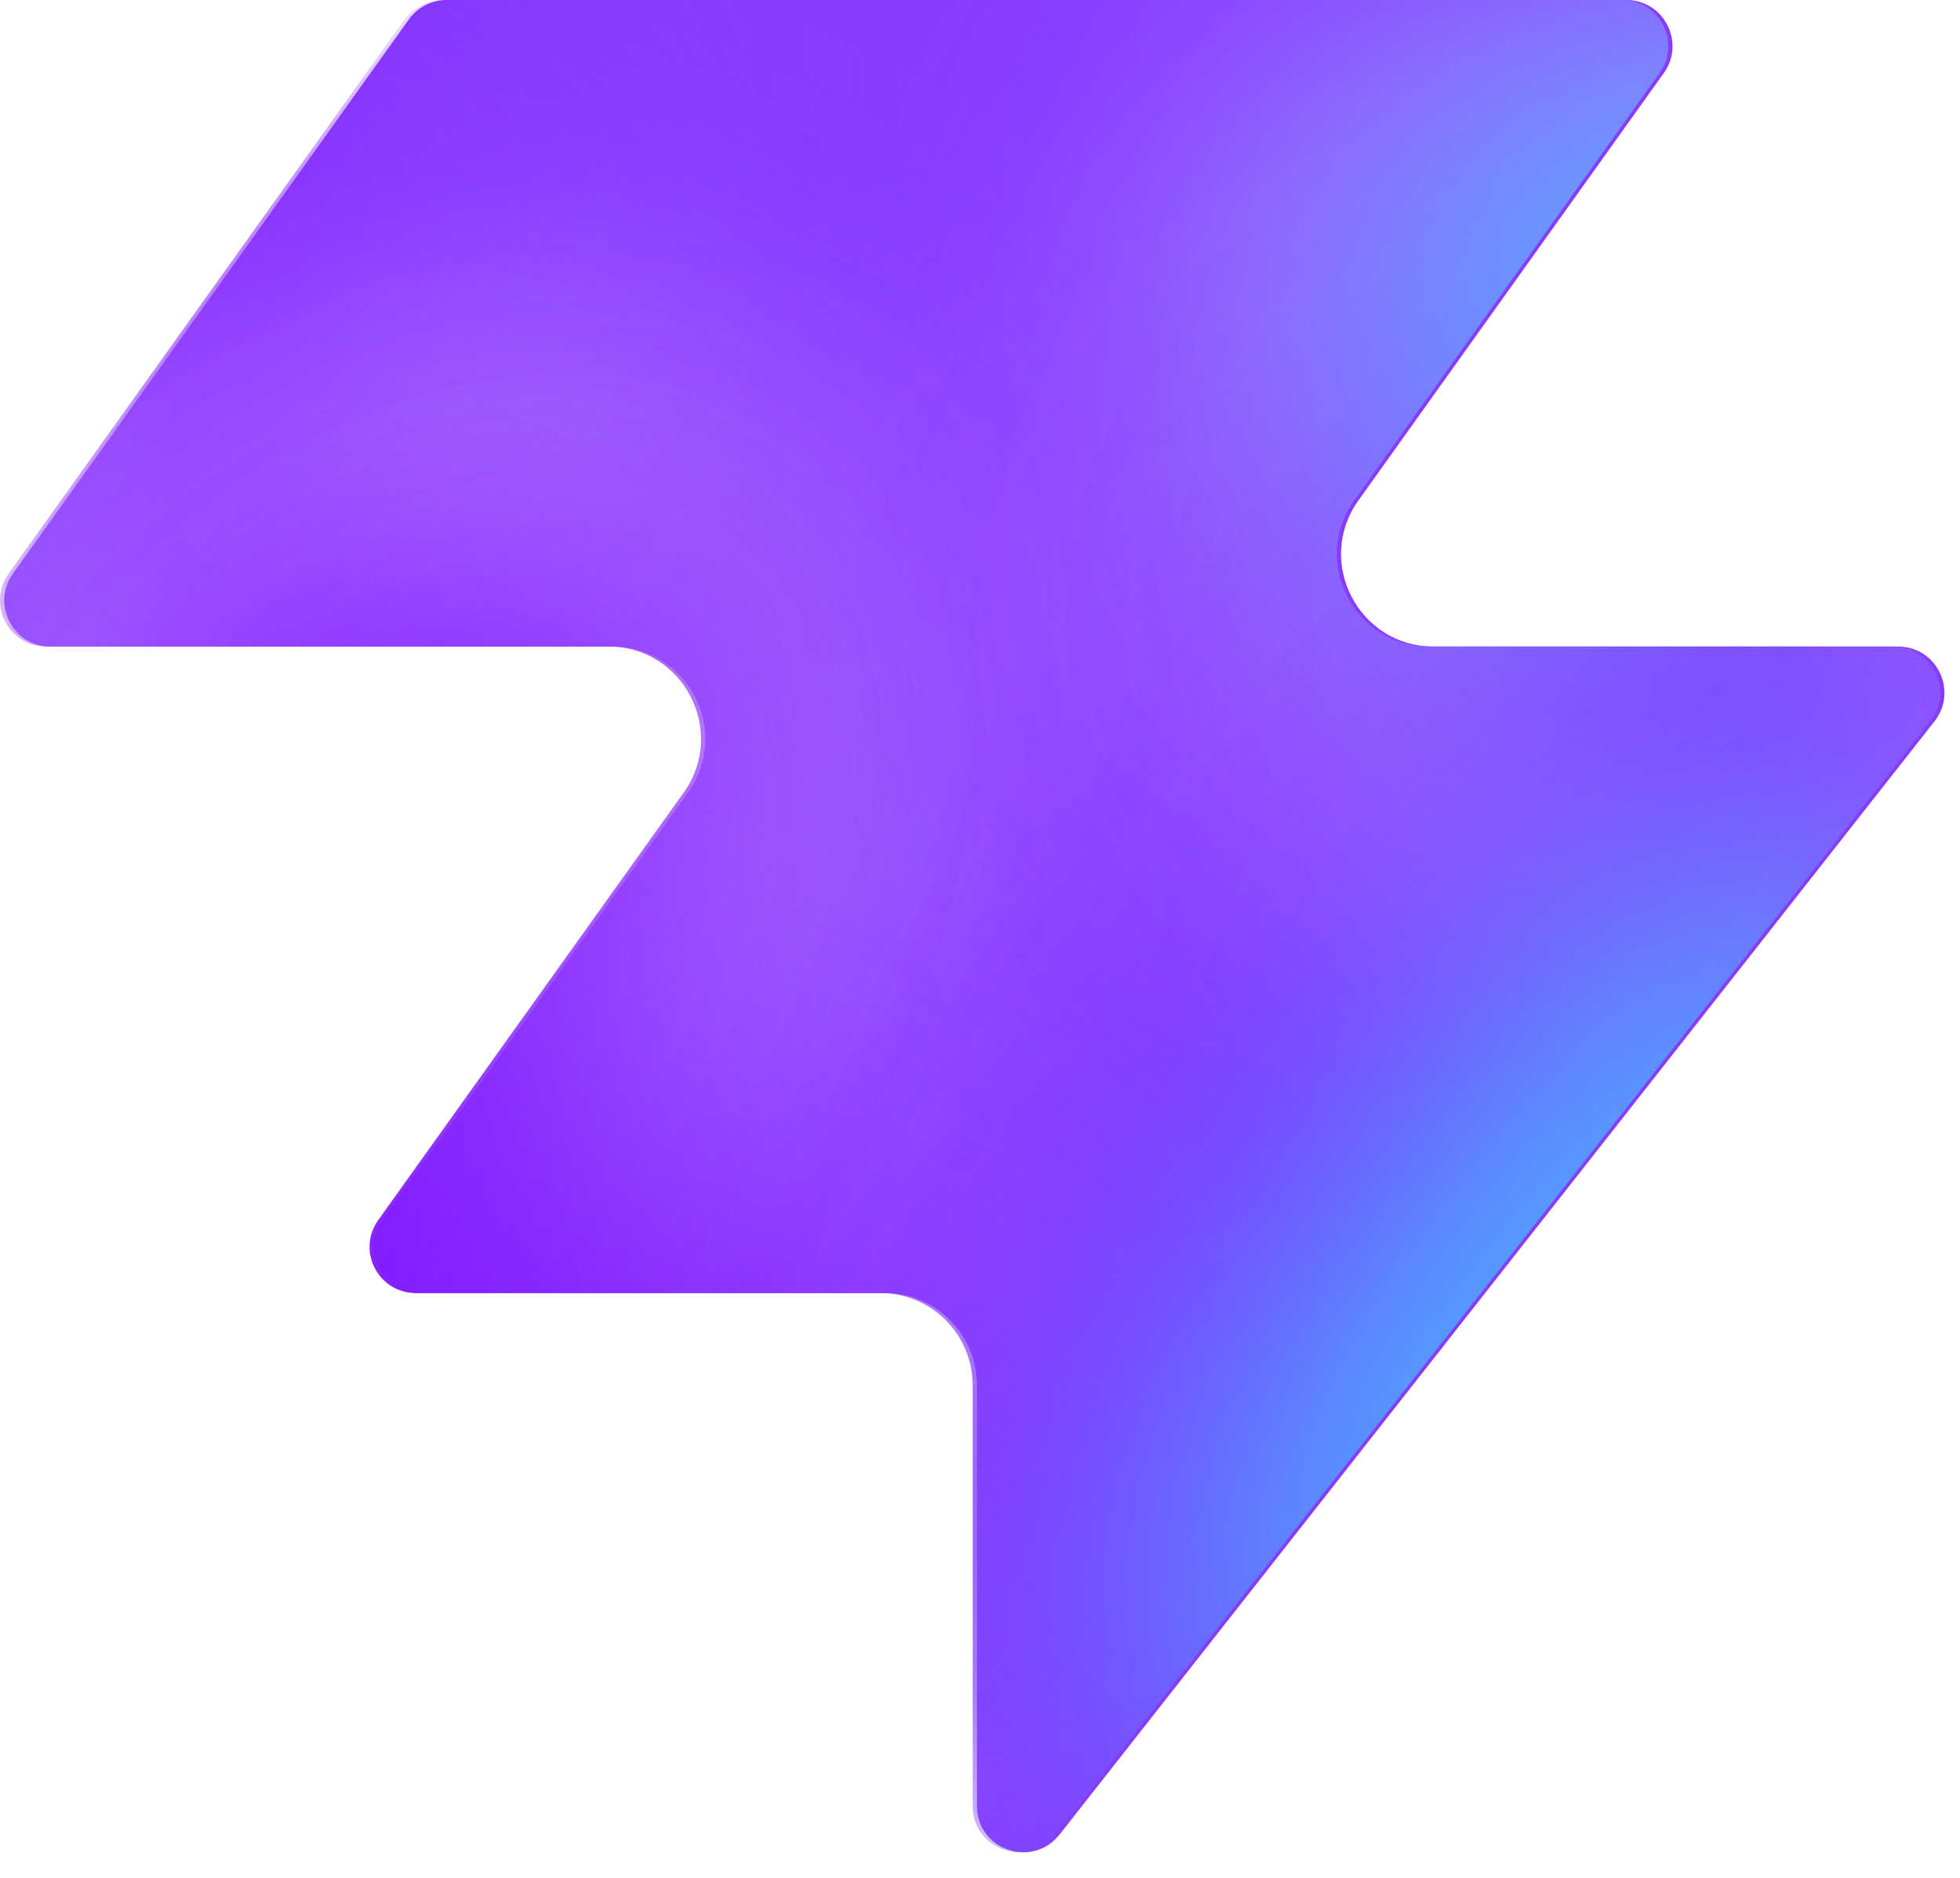
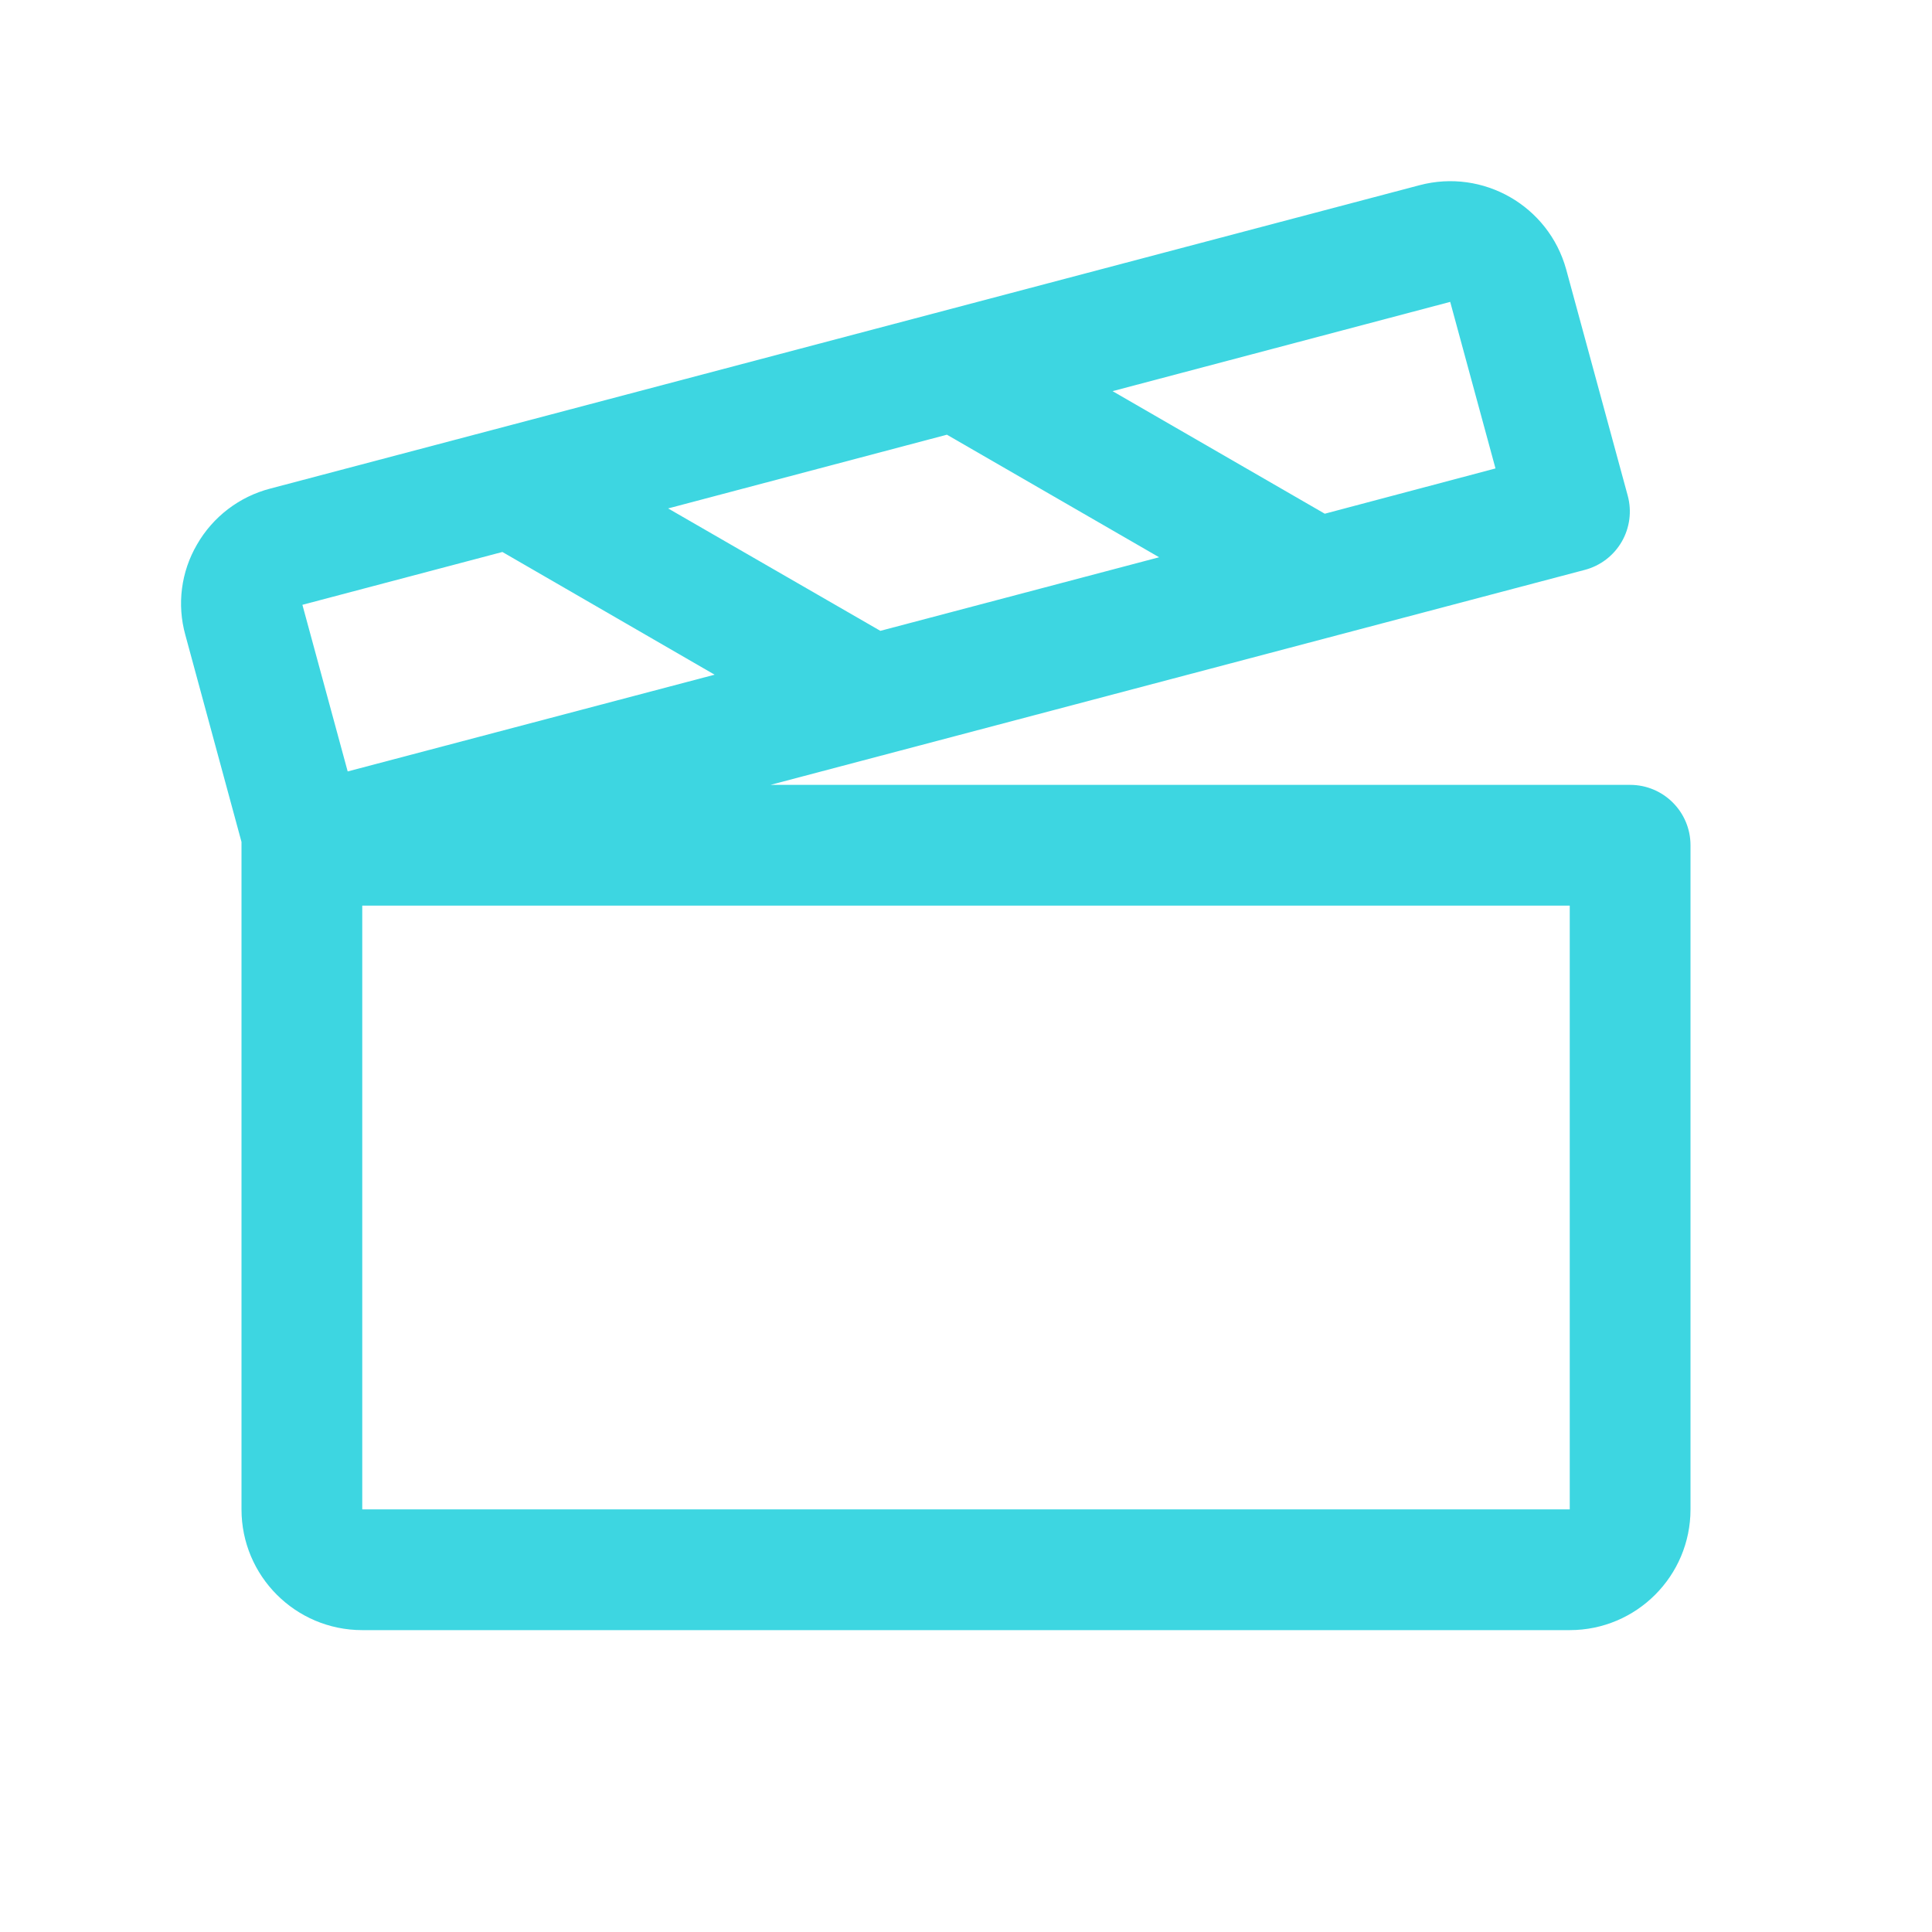
- <svg xmlns="http://www.w3.org/2000/svg" width="48" height="46" fill="none" viewBox="0 0 48 46">
-   <path fill="#863bff" d="M25.946 44.938c-.664.845-2.021.375-2.021-.698V33.937a2.26 2.26 0 0 0-2.262-2.262H10.287c-.92 0-1.456-1.04-.92-1.788l7.48-10.471c1.07-1.497 0-3.578-1.842-3.578H1.237c-.92 0-1.456-1.04-.92-1.788L10.013.474c.214-.297.556-.474.92-.474h28.894c.92 0 1.456 1.04.92 1.788l-7.48 10.471c-1.07 1.498 0 3.579 1.842 3.579h11.377c.943 0 1.473 1.088.89 1.83L25.947 44.94z" style="fill:#863bff;fill:color(display-p3 .525 .23 1);fill-opacity:1" />
-   <mask id="a" width="48" height="46" x="0" y="0" maskUnits="userSpaceOnUse" style="mask-type:alpha">
-     <path fill="#000" d="M25.842 44.938c-.664.844-2.021.375-2.021-.698V33.937a2.26 2.26 0 0 0-2.262-2.262H10.183c-.92 0-1.456-1.04-.92-1.788l7.48-10.471c1.07-1.498 0-3.579-1.842-3.579H1.133c-.92 0-1.456-1.04-.92-1.787L9.91.473c.214-.297.556-.474.92-.474h28.894c.92 0 1.456 1.04.92 1.788l-7.48 10.471c-1.07 1.498 0 3.578 1.842 3.578h11.377c.943 0 1.473 1.088.89 1.832L25.843 44.94z" style="fill:#000;fill-opacity:1" />
-   </mask>
-   <g mask="url(#a)">
-     <g filter="url(#b)">
-       <ellipse cx="5.508" cy="14.704" fill="#ede6ff" rx="5.508" ry="14.704" style="fill:#ede6ff;fill:color(display-p3 .927 .903 1);fill-opacity:1" transform="matrix(.00324 1 1 -.00324 -4.47 31.516)" />
-     </g>
-     <g filter="url(#c)">
-       <ellipse cx="10.399" cy="29.851" fill="#ede6ff" rx="10.399" ry="29.851" style="fill:#ede6ff;fill:color(display-p3 .927 .903 1);fill-opacity:1" transform="matrix(.00324 1 1 -.00324 -39.328 7.883)" />
-     </g>
-     <g filter="url(#d)">
-       <ellipse cx="5.508" cy="30.487" fill="#7e14ff" rx="5.508" ry="30.487" style="fill:#7e14ff;fill:color(display-p3 .492 .077 1);fill-opacity:1" transform="rotate(89.814 -25.913 -14.639)scale(1 -1)" />
-     </g>
-     <g filter="url(#e)">
-       <ellipse cx="5.508" cy="30.599" fill="#7e14ff" rx="5.508" ry="30.599" style="fill:#7e14ff;fill:color(display-p3 .492 .077 1);fill-opacity:1" transform="rotate(89.814 -32.644 -3.334)scale(1 -1)" />
-     </g>
-     <g filter="url(#f)">
-       <ellipse cx="5.508" cy="30.599" fill="#7e14ff" rx="5.508" ry="30.599" style="fill:#7e14ff;fill:color(display-p3 .492 .077 1);fill-opacity:1" transform="matrix(.00324 1 1 -.00324 -34.34 30.47)" />
-     </g>
-     <g filter="url(#g)">
-       <ellipse cx="14.072" cy="22.078" fill="#ede6ff" rx="14.072" ry="22.078" style="fill:#ede6ff;fill:color(display-p3 .927 .903 1);fill-opacity:1" transform="rotate(93.35 24.506 48.493)scale(-1 1)" />
-     </g>
-     <g filter="url(#h)">
-       <ellipse cx="3.47" cy="21.501" fill="#7e14ff" rx="3.47" ry="21.501" style="fill:#7e14ff;fill:color(display-p3 .492 .077 1);fill-opacity:1" transform="rotate(89.009 28.708 47.59)scale(-1 1)" />
-     </g>
-     <g filter="url(#i)">
-       <ellipse cx="3.47" cy="21.501" fill="#7e14ff" rx="3.47" ry="21.501" style="fill:#7e14ff;fill:color(display-p3 .492 .077 1);fill-opacity:1" transform="rotate(89.009 28.708 47.59)scale(-1 1)" />
-     </g>
-     <g filter="url(#j)">
-       <ellipse cx=".387" cy="8.972" fill="#7e14ff" rx="4.407" ry="29.108" style="fill:#7e14ff;fill:color(display-p3 .492 .077 1);fill-opacity:1" transform="rotate(39.51 .387 8.972)" />
-     </g>
-     <g filter="url(#k)">
-       <ellipse cx="47.523" cy="-6.092" fill="#7e14ff" rx="4.407" ry="29.108" style="fill:#7e14ff;fill:color(display-p3 .492 .077 1);fill-opacity:1" transform="rotate(37.892 47.523 -6.092)" />
-     </g>
-     <g filter="url(#l)">
-       <ellipse cx="41.412" cy="6.333" fill="#47bfff" rx="5.971" ry="9.665" style="fill:#47bfff;fill:color(display-p3 .28 .748 1);fill-opacity:1" transform="rotate(37.892 41.412 6.333)" />
-     </g>
-     <g filter="url(#m)">
-       <ellipse cx="-1.879" cy="38.332" fill="#7e14ff" rx="4.407" ry="29.108" style="fill:#7e14ff;fill:color(display-p3 .492 .077 1);fill-opacity:1" transform="rotate(37.892 -1.88 38.332)" />
-     </g>
-     <g filter="url(#n)">
-       <ellipse cx="-1.879" cy="38.332" fill="#7e14ff" rx="4.407" ry="29.108" style="fill:#7e14ff;fill:color(display-p3 .492 .077 1);fill-opacity:1" transform="rotate(37.892 -1.88 38.332)" />
-     </g>
-     <g filter="url(#o)">
-       <ellipse cx="35.651" cy="29.907" fill="#7e14ff" rx="4.407" ry="29.108" style="fill:#7e14ff;fill:color(display-p3 .492 .077 1);fill-opacity:1" transform="rotate(37.892 35.651 29.907)" />
-     </g>
-     <g filter="url(#p)">
-       <ellipse cx="38.418" cy="32.4" fill="#47bfff" rx="5.971" ry="15.297" style="fill:#47bfff;fill:color(display-p3 .28 .748 1);fill-opacity:1" transform="rotate(37.892 38.418 32.4)" />
-     </g>
-   </g>
-   <defs>
-     <filter id="b" width="60.045" height="41.654" x="-19.77" y="16.149" color-interpolation-filters="sRGB" filterUnits="userSpaceOnUse">
-       <feFlood flood-opacity="0" result="BackgroundImageFix" />
-       <feBlend in="SourceGraphic" in2="BackgroundImageFix" result="shape" />
-       <feGaussianBlur result="effect1_foregroundBlur_2002_17158" stdDeviation="7.659" />
-     </filter>
-     <filter id="c" width="90.34" height="51.437" x="-54.613" y="-7.533" color-interpolation-filters="sRGB" filterUnits="userSpaceOnUse">
-       <feFlood flood-opacity="0" result="BackgroundImageFix" />
-       <feBlend in="SourceGraphic" in2="BackgroundImageFix" result="shape" />
-       <feGaussianBlur result="effect1_foregroundBlur_2002_17158" stdDeviation="7.659" />
-     </filter>
-     <filter id="d" width="79.355" height="29.4" x="-49.64" y="2.03" color-interpolation-filters="sRGB" filterUnits="userSpaceOnUse">
-       <feFlood flood-opacity="0" result="BackgroundImageFix" />
-       <feBlend in="SourceGraphic" in2="BackgroundImageFix" result="shape" />
-       <feGaussianBlur result="effect1_foregroundBlur_2002_17158" stdDeviation="4.596" />
-     </filter>
-     <filter id="e" width="79.579" height="29.4" x="-45.045" y="20.029" color-interpolation-filters="sRGB" filterUnits="userSpaceOnUse">
-       <feFlood flood-opacity="0" result="BackgroundImageFix" />
-       <feBlend in="SourceGraphic" in2="BackgroundImageFix" result="shape" />
-       <feGaussianBlur result="effect1_foregroundBlur_2002_17158" stdDeviation="4.596" />
-     </filter>
-     <filter id="f" width="79.579" height="29.4" x="-43.513" y="21.178" color-interpolation-filters="sRGB" filterUnits="userSpaceOnUse">
-       <feFlood flood-opacity="0" result="BackgroundImageFix" />
-       <feBlend in="SourceGraphic" in2="BackgroundImageFix" result="shape" />
-       <feGaussianBlur result="effect1_foregroundBlur_2002_17158" stdDeviation="4.596" />
-     </filter>
-     <filter id="g" width="74.749" height="58.852" x="15.756" y="-17.901" color-interpolation-filters="sRGB" filterUnits="userSpaceOnUse">
-       <feFlood flood-opacity="0" result="BackgroundImageFix" />
-       <feBlend in="SourceGraphic" in2="BackgroundImageFix" result="shape" />
-       <feGaussianBlur result="effect1_foregroundBlur_2002_17158" stdDeviation="7.659" />
-     </filter>
-     <filter id="h" width="61.377" height="25.362" x="23.548" y="2.284" color-interpolation-filters="sRGB" filterUnits="userSpaceOnUse">
-       <feFlood flood-opacity="0" result="BackgroundImageFix" />
-       <feBlend in="SourceGraphic" in2="BackgroundImageFix" result="shape" />
-       <feGaussianBlur result="effect1_foregroundBlur_2002_17158" stdDeviation="4.596" />
-     </filter>
-     <filter id="i" width="61.377" height="25.362" x="23.548" y="2.284" color-interpolation-filters="sRGB" filterUnits="userSpaceOnUse">
-       <feFlood flood-opacity="0" result="BackgroundImageFix" />
-       <feBlend in="SourceGraphic" in2="BackgroundImageFix" result="shape" />
-       <feGaussianBlur result="effect1_foregroundBlur_2002_17158" stdDeviation="4.596" />
-     </filter>
-     <filter id="j" width="56.045" height="63.649" x="-27.636" y="-22.853" color-interpolation-filters="sRGB" filterUnits="userSpaceOnUse">
-       <feFlood flood-opacity="0" result="BackgroundImageFix" />
-       <feBlend in="SourceGraphic" in2="BackgroundImageFix" result="shape" />
-       <feGaussianBlur result="effect1_foregroundBlur_2002_17158" stdDeviation="4.596" />
-     </filter>
-     <filter id="k" width="54.814" height="64.646" x="20.116" y="-38.415" color-interpolation-filters="sRGB" filterUnits="userSpaceOnUse">
-       <feFlood flood-opacity="0" result="BackgroundImageFix" />
-       <feBlend in="SourceGraphic" in2="BackgroundImageFix" result="shape" />
-       <feGaussianBlur result="effect1_foregroundBlur_2002_17158" stdDeviation="4.596" />
-     </filter>
-     <filter id="l" width="33.541" height="35.313" x="24.641" y="-11.323" color-interpolation-filters="sRGB" filterUnits="userSpaceOnUse">
-       <feFlood flood-opacity="0" result="BackgroundImageFix" />
-       <feBlend in="SourceGraphic" in2="BackgroundImageFix" result="shape" />
-       <feGaussianBlur result="effect1_foregroundBlur_2002_17158" stdDeviation="4.596" />
-     </filter>
-     <filter id="m" width="54.814" height="64.646" x="-29.286" y="6.009" color-interpolation-filters="sRGB" filterUnits="userSpaceOnUse">
-       <feFlood flood-opacity="0" result="BackgroundImageFix" />
-       <feBlend in="SourceGraphic" in2="BackgroundImageFix" result="shape" />
-       <feGaussianBlur result="effect1_foregroundBlur_2002_17158" stdDeviation="4.596" />
-     </filter>
-     <filter id="n" width="54.814" height="64.646" x="-29.286" y="6.009" color-interpolation-filters="sRGB" filterUnits="userSpaceOnUse">
-       <feFlood flood-opacity="0" result="BackgroundImageFix" />
-       <feBlend in="SourceGraphic" in2="BackgroundImageFix" result="shape" />
-       <feGaussianBlur result="effect1_foregroundBlur_2002_17158" stdDeviation="4.596" />
-     </filter>
-     <filter id="o" width="54.814" height="64.646" x="8.244" y="-2.416" color-interpolation-filters="sRGB" filterUnits="userSpaceOnUse">
-       <feFlood flood-opacity="0" result="BackgroundImageFix" />
-       <feBlend in="SourceGraphic" in2="BackgroundImageFix" result="shape" />
-       <feGaussianBlur result="effect1_foregroundBlur_2002_17158" stdDeviation="4.596" />
-     </filter>
-     <filter id="p" width="39.409" height="43.623" x="18.713" y="10.588" color-interpolation-filters="sRGB" filterUnits="userSpaceOnUse">
-       <feFlood flood-opacity="0" result="BackgroundImageFix" />
-       <feBlend in="SourceGraphic" in2="BackgroundImageFix" result="shape" />
-       <feGaussianBlur result="effect1_foregroundBlur_2002_17158" stdDeviation="4.596" />
-     </filter>
-   </defs>
+ <svg xmlns="http://www.w3.org/2000/svg" width="48" height="48" fill="#3dd6e1" viewBox="0 0 256 256">
+   <path d="M216,104H102.09L210,75.51a8,8,0,0,0,5.68-9.84l-8.16-30a15.93,15.93,0,0,0-19.42-11.13L35.81,64.74a15.75,15.75,0,0,0-9.7,7.4,15.51,15.51,0,0,0-1.55,12L32,111.56c0,.14,0,.29,0,.44v88a16,16,0,0,0,16,16H208a16,16,0,0,0,16-16V112A8,8,0,0,0,216,104ZM192.16,40l6,22.07-22.62,6L147.42,51.83Zm-66.69,17.6,28.12,16.24-36.94,9.75L88.53,67.37Zm-79.4,44.62-6-22.08,26.5-7L94.69,89.4ZM208,200H48V120H208v80Z" />
</svg>
